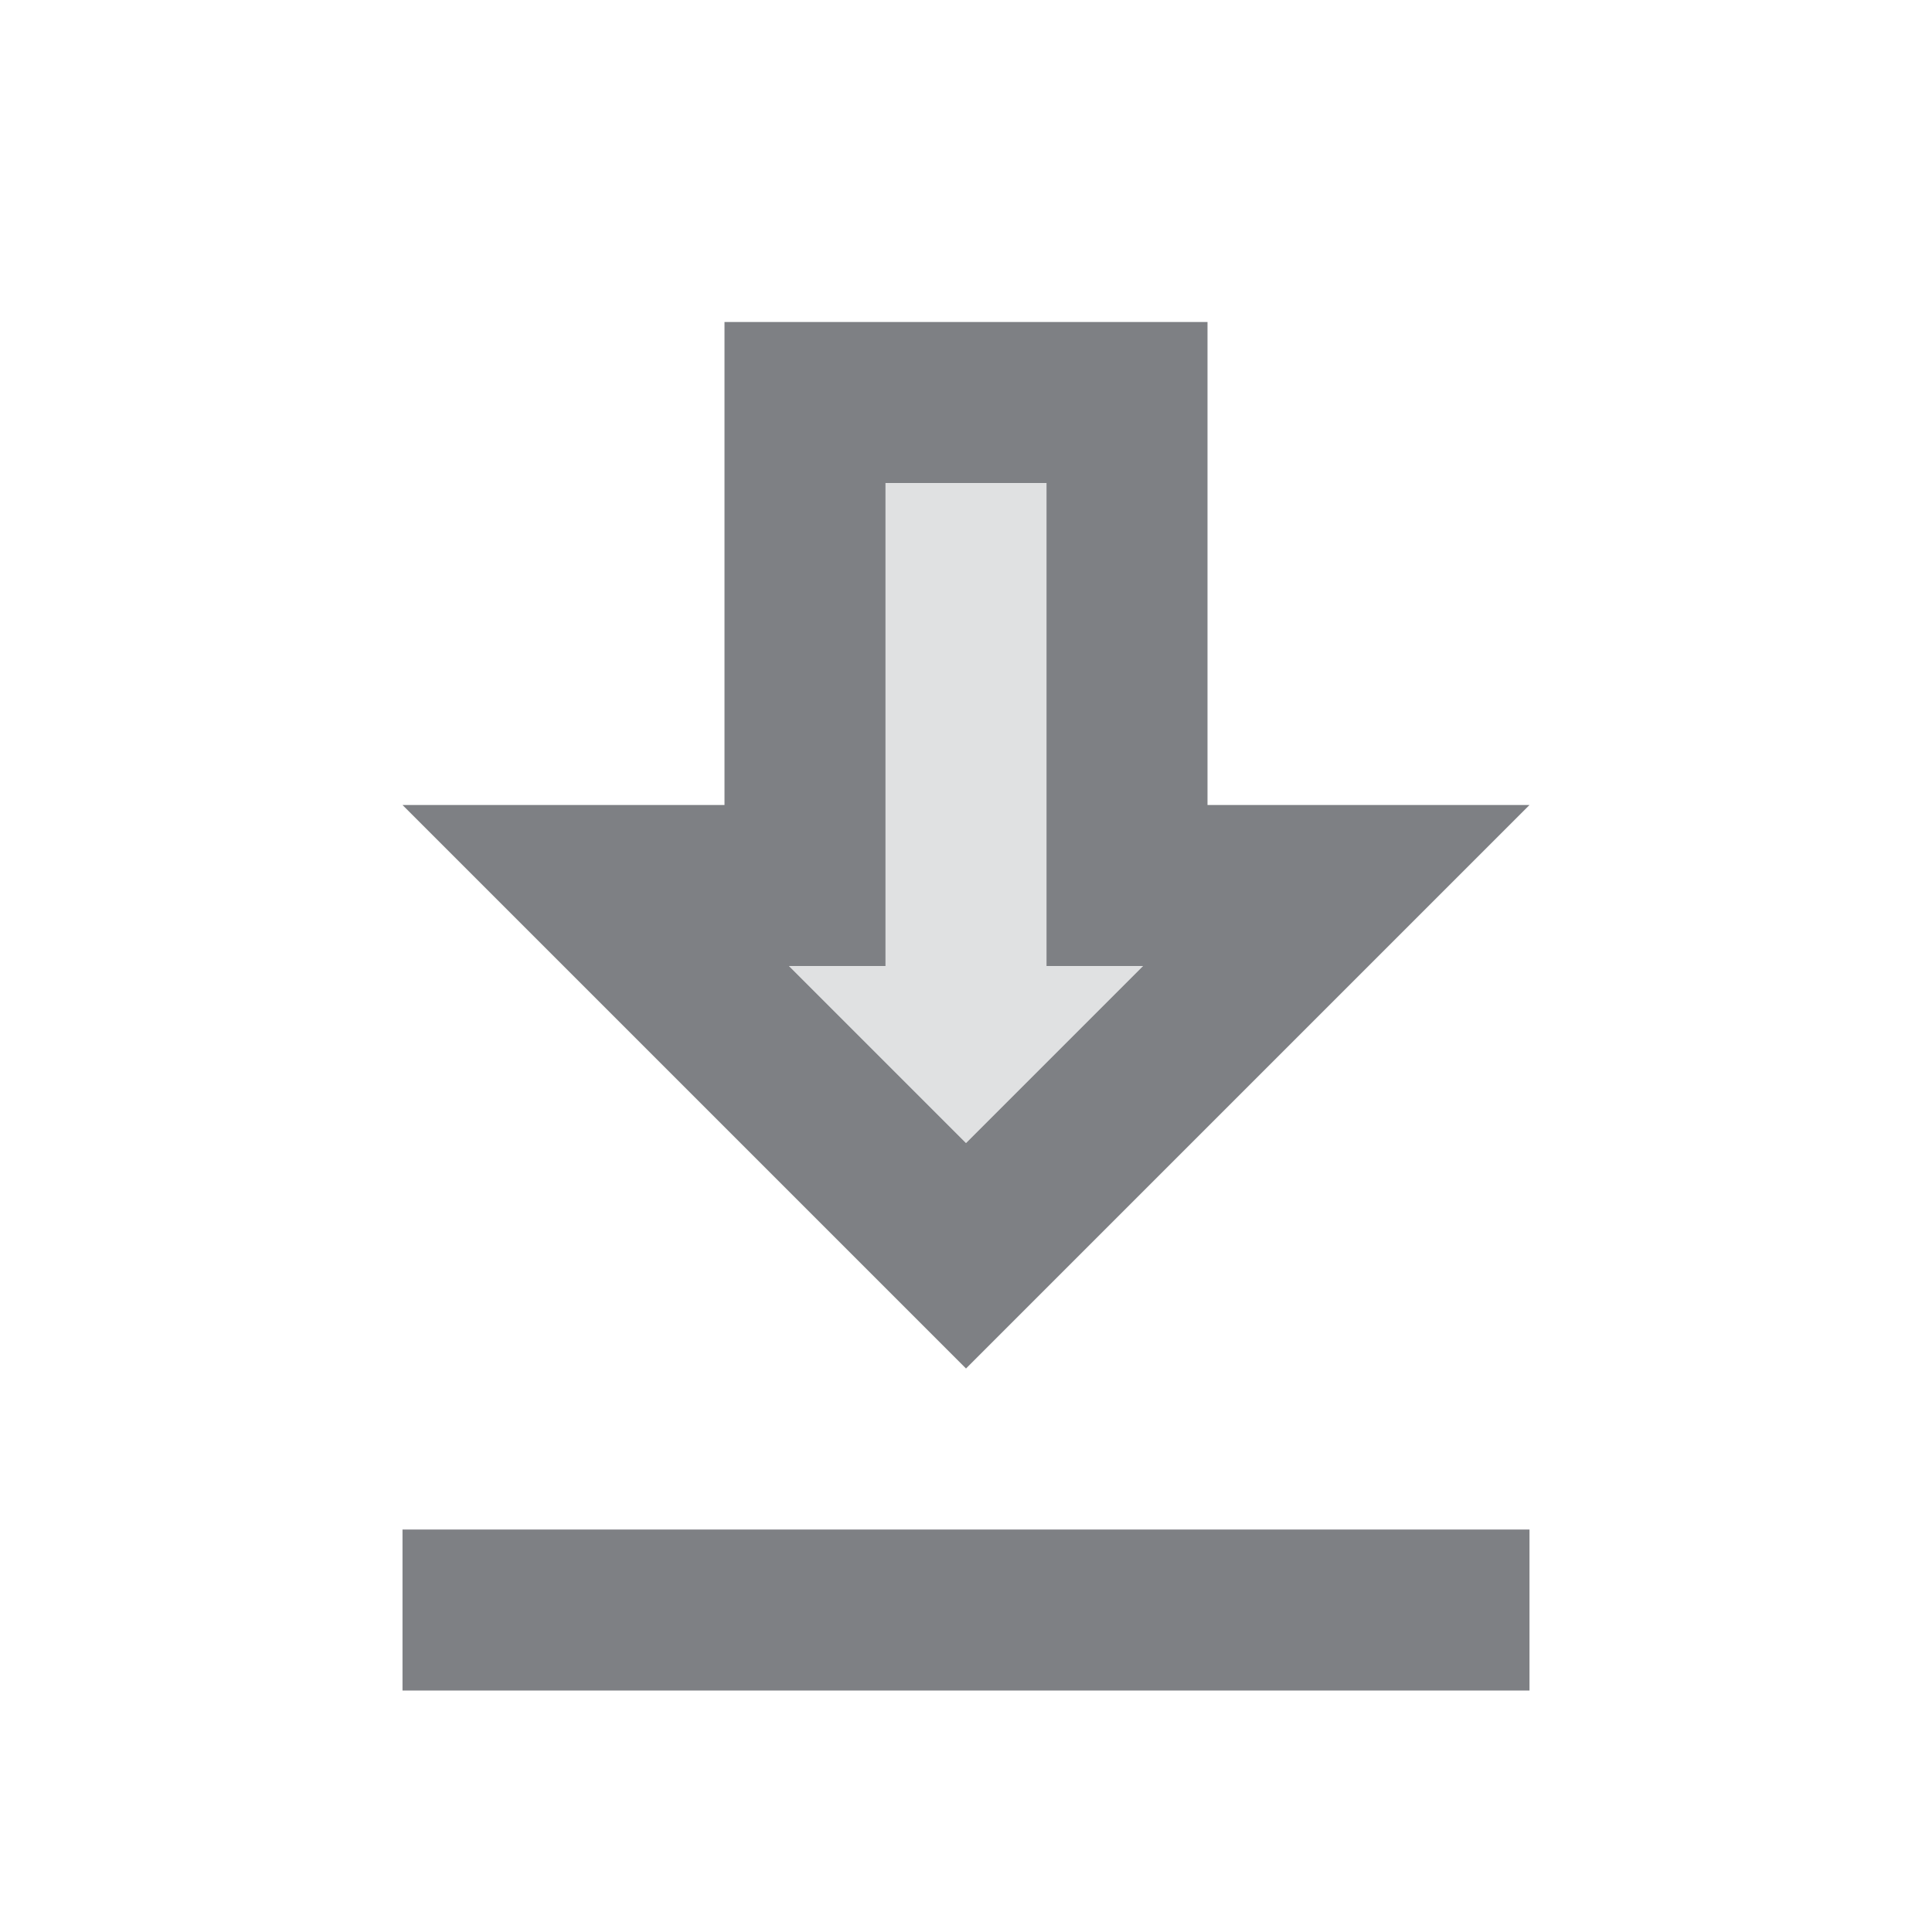
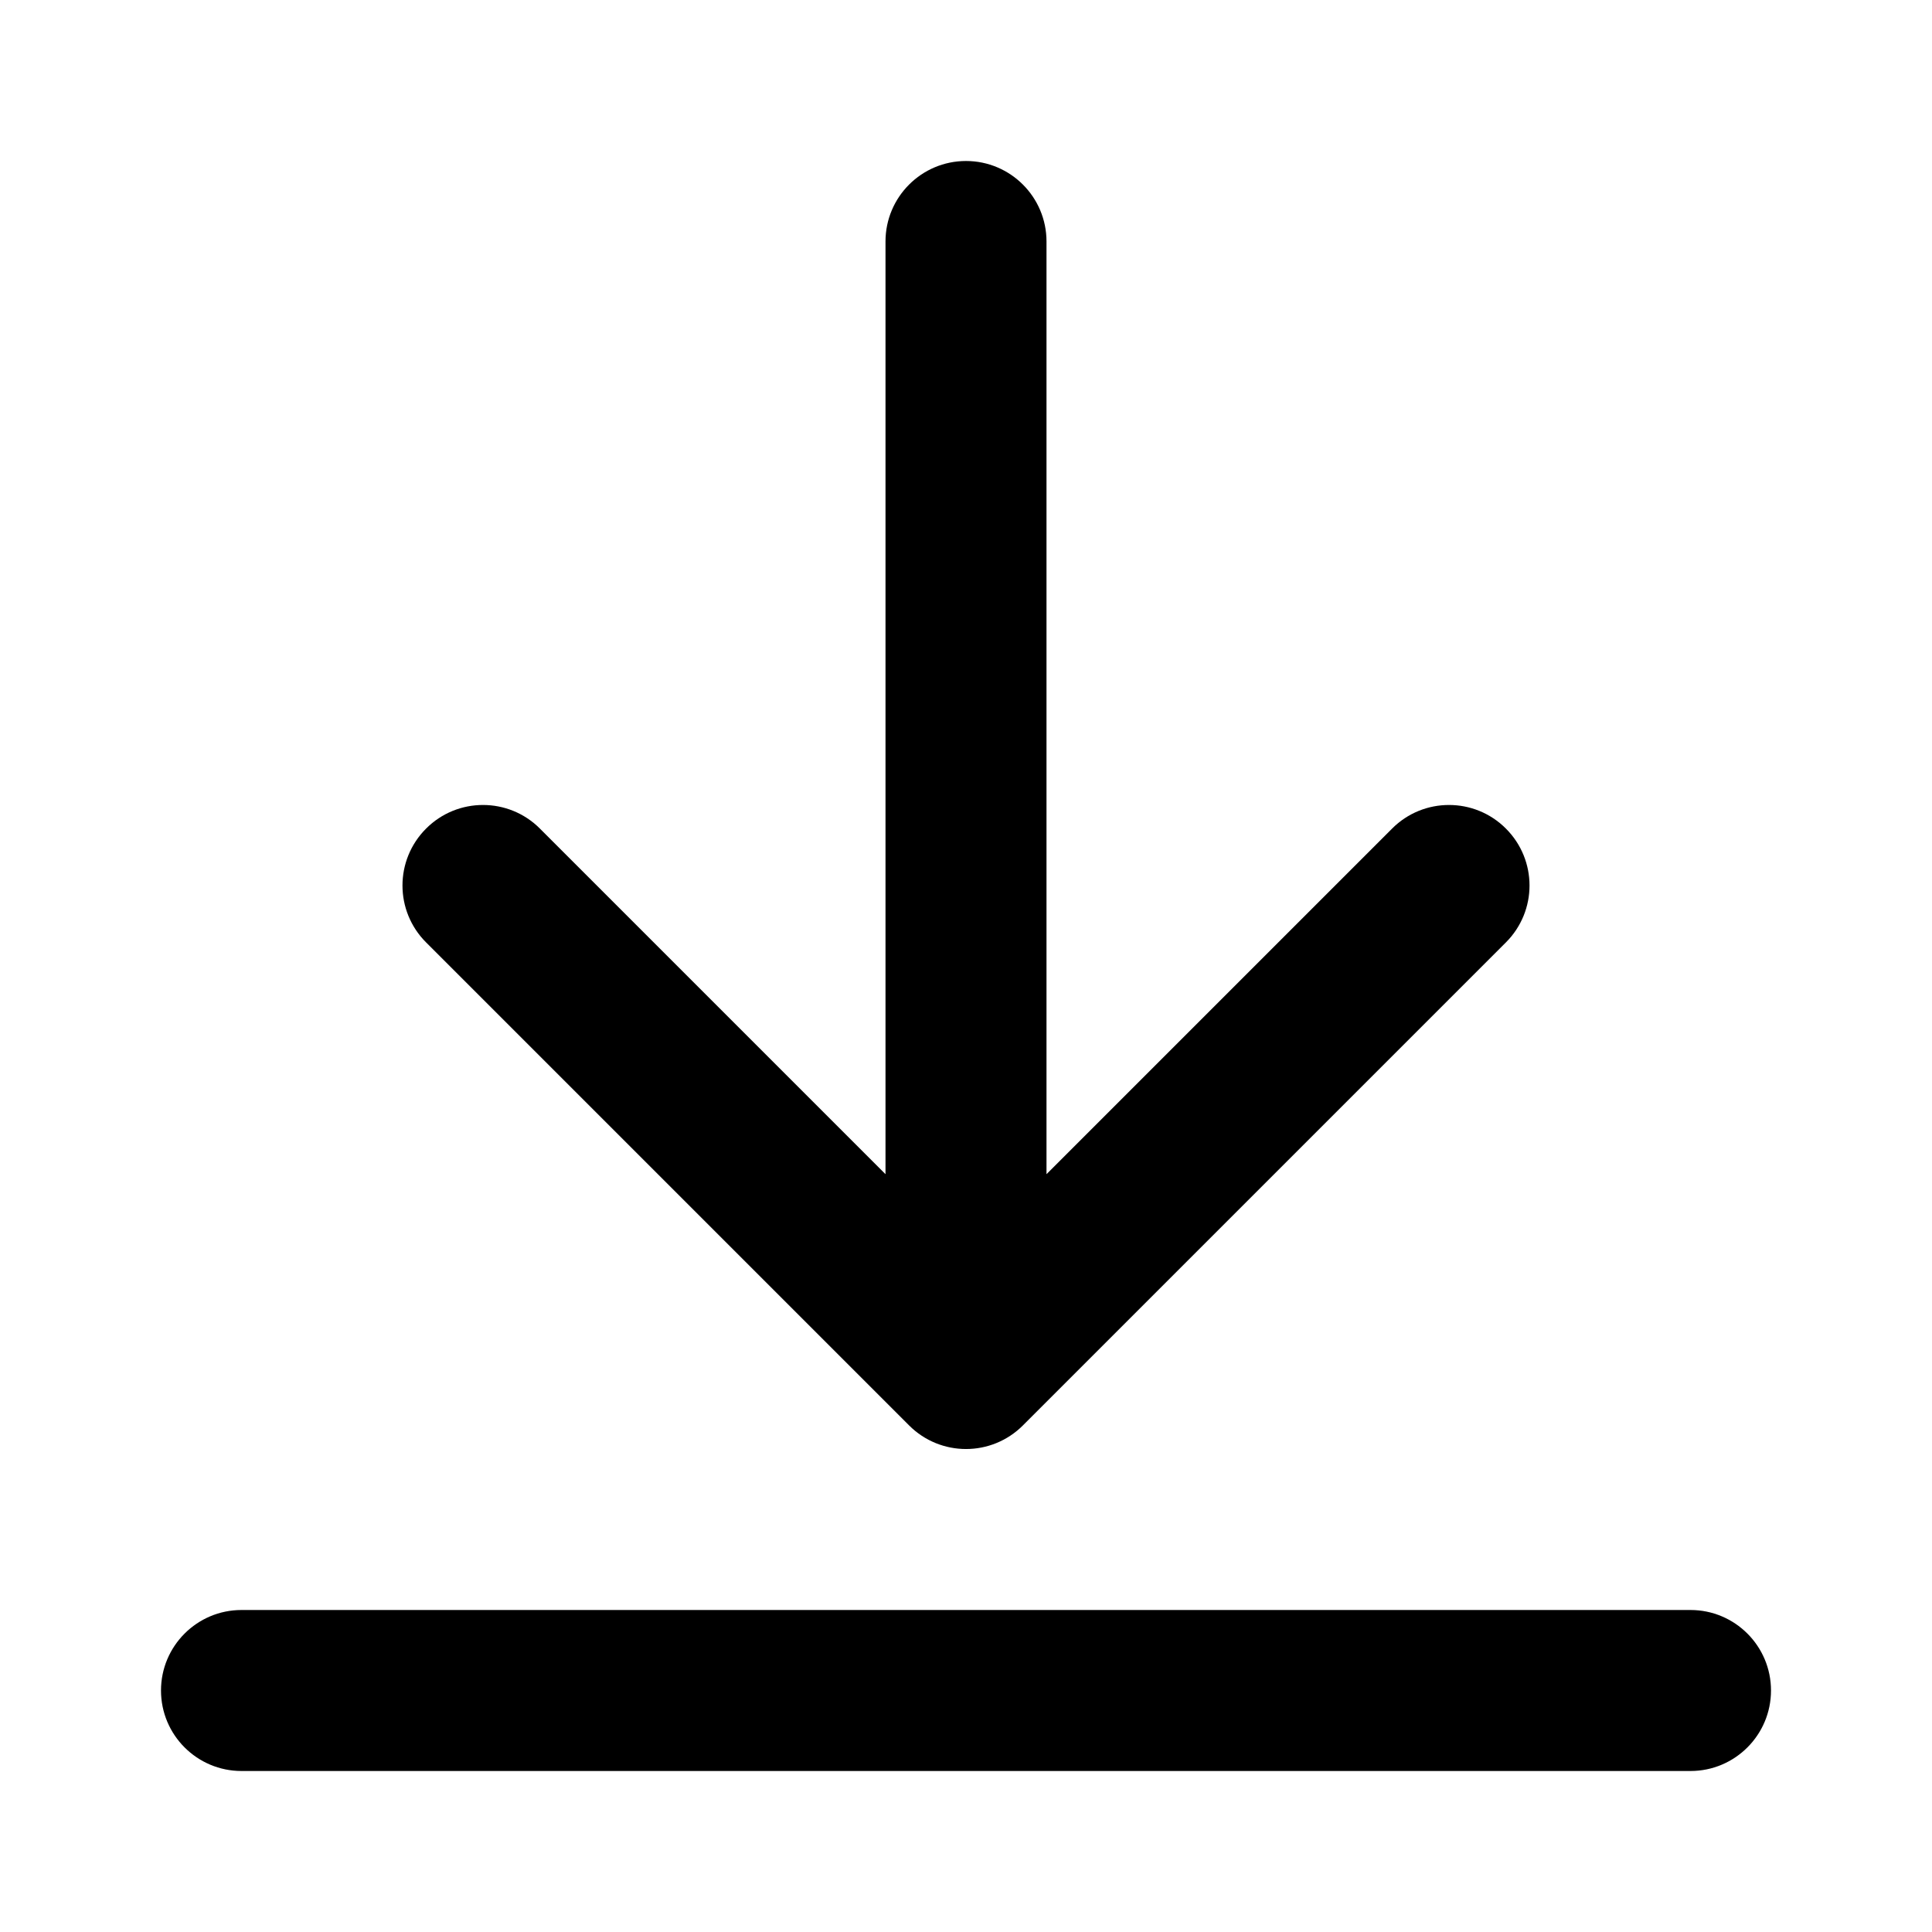
<svg xmlns="http://www.w3.org/2000/svg" width="24" height="24" viewBox="0 0 24 24" fill="none">
-   <path d="M13 6V12H14.2L12 14.2L9.8 12H11V6H13ZM15 4H9V10H5L12 17L19 10H15V4ZM19 19H5V21H19V19Z" fill="#7E8084" />
-   <path opacity="0.24" d="M13 6V12H14.2L12 14.2L9.8 12H11V6H13Z" fill="#7E8084" />
+   <path d="M21 20C21.552 20 22 20.448 22 21C22 21.552 21.552 22 21 22H3C2.448 22 2 21.552 2 21C2 20.448 2.448 20 3 20H21ZM11 3C11 2.448 11.448 2 12 2C12.552 2 13 2.448 13 3V14.586L17.293 10.293C17.683 9.902 18.317 9.902 18.707 10.293C19.098 10.684 19.098 11.316 18.707 11.707L12.707 17.707C12.316 18.098 11.684 18.098 11.293 17.707L5.293 11.707C4.902 11.316 4.902 10.684 5.293 10.293C5.683 9.902 6.317 9.902 6.707 10.293L11 14.586V3Z" fill="black" />
</svg>
